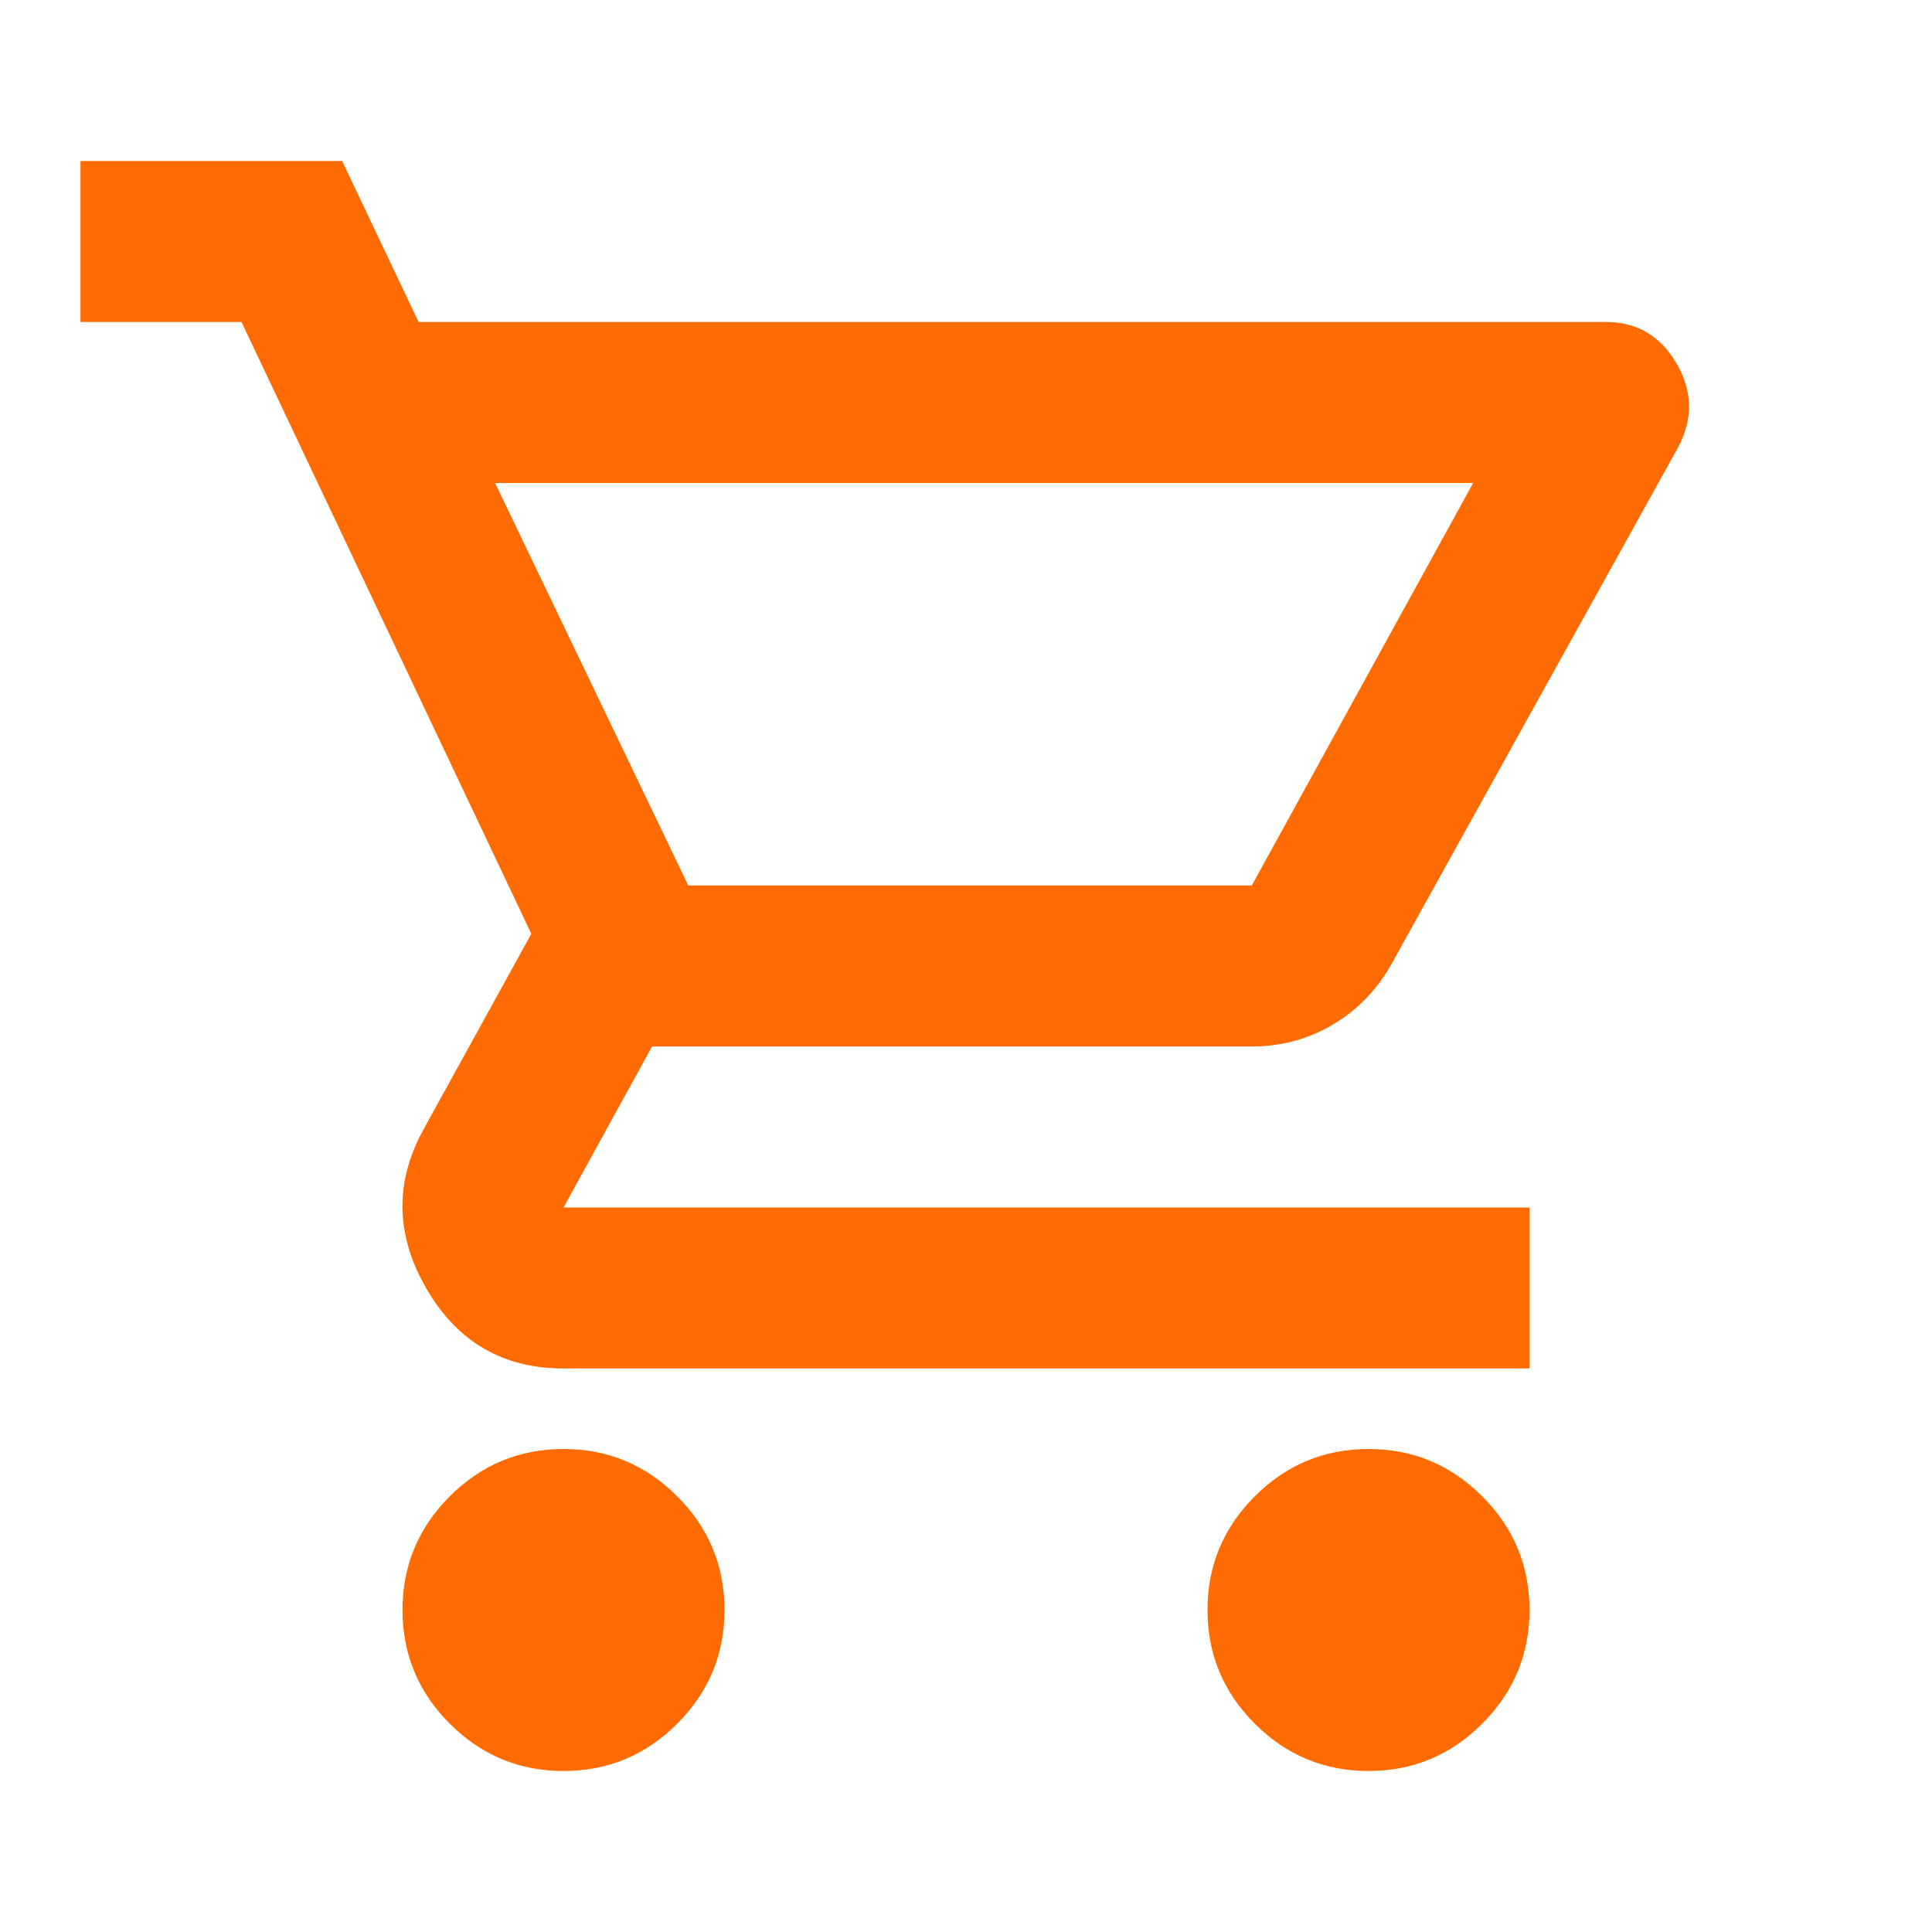
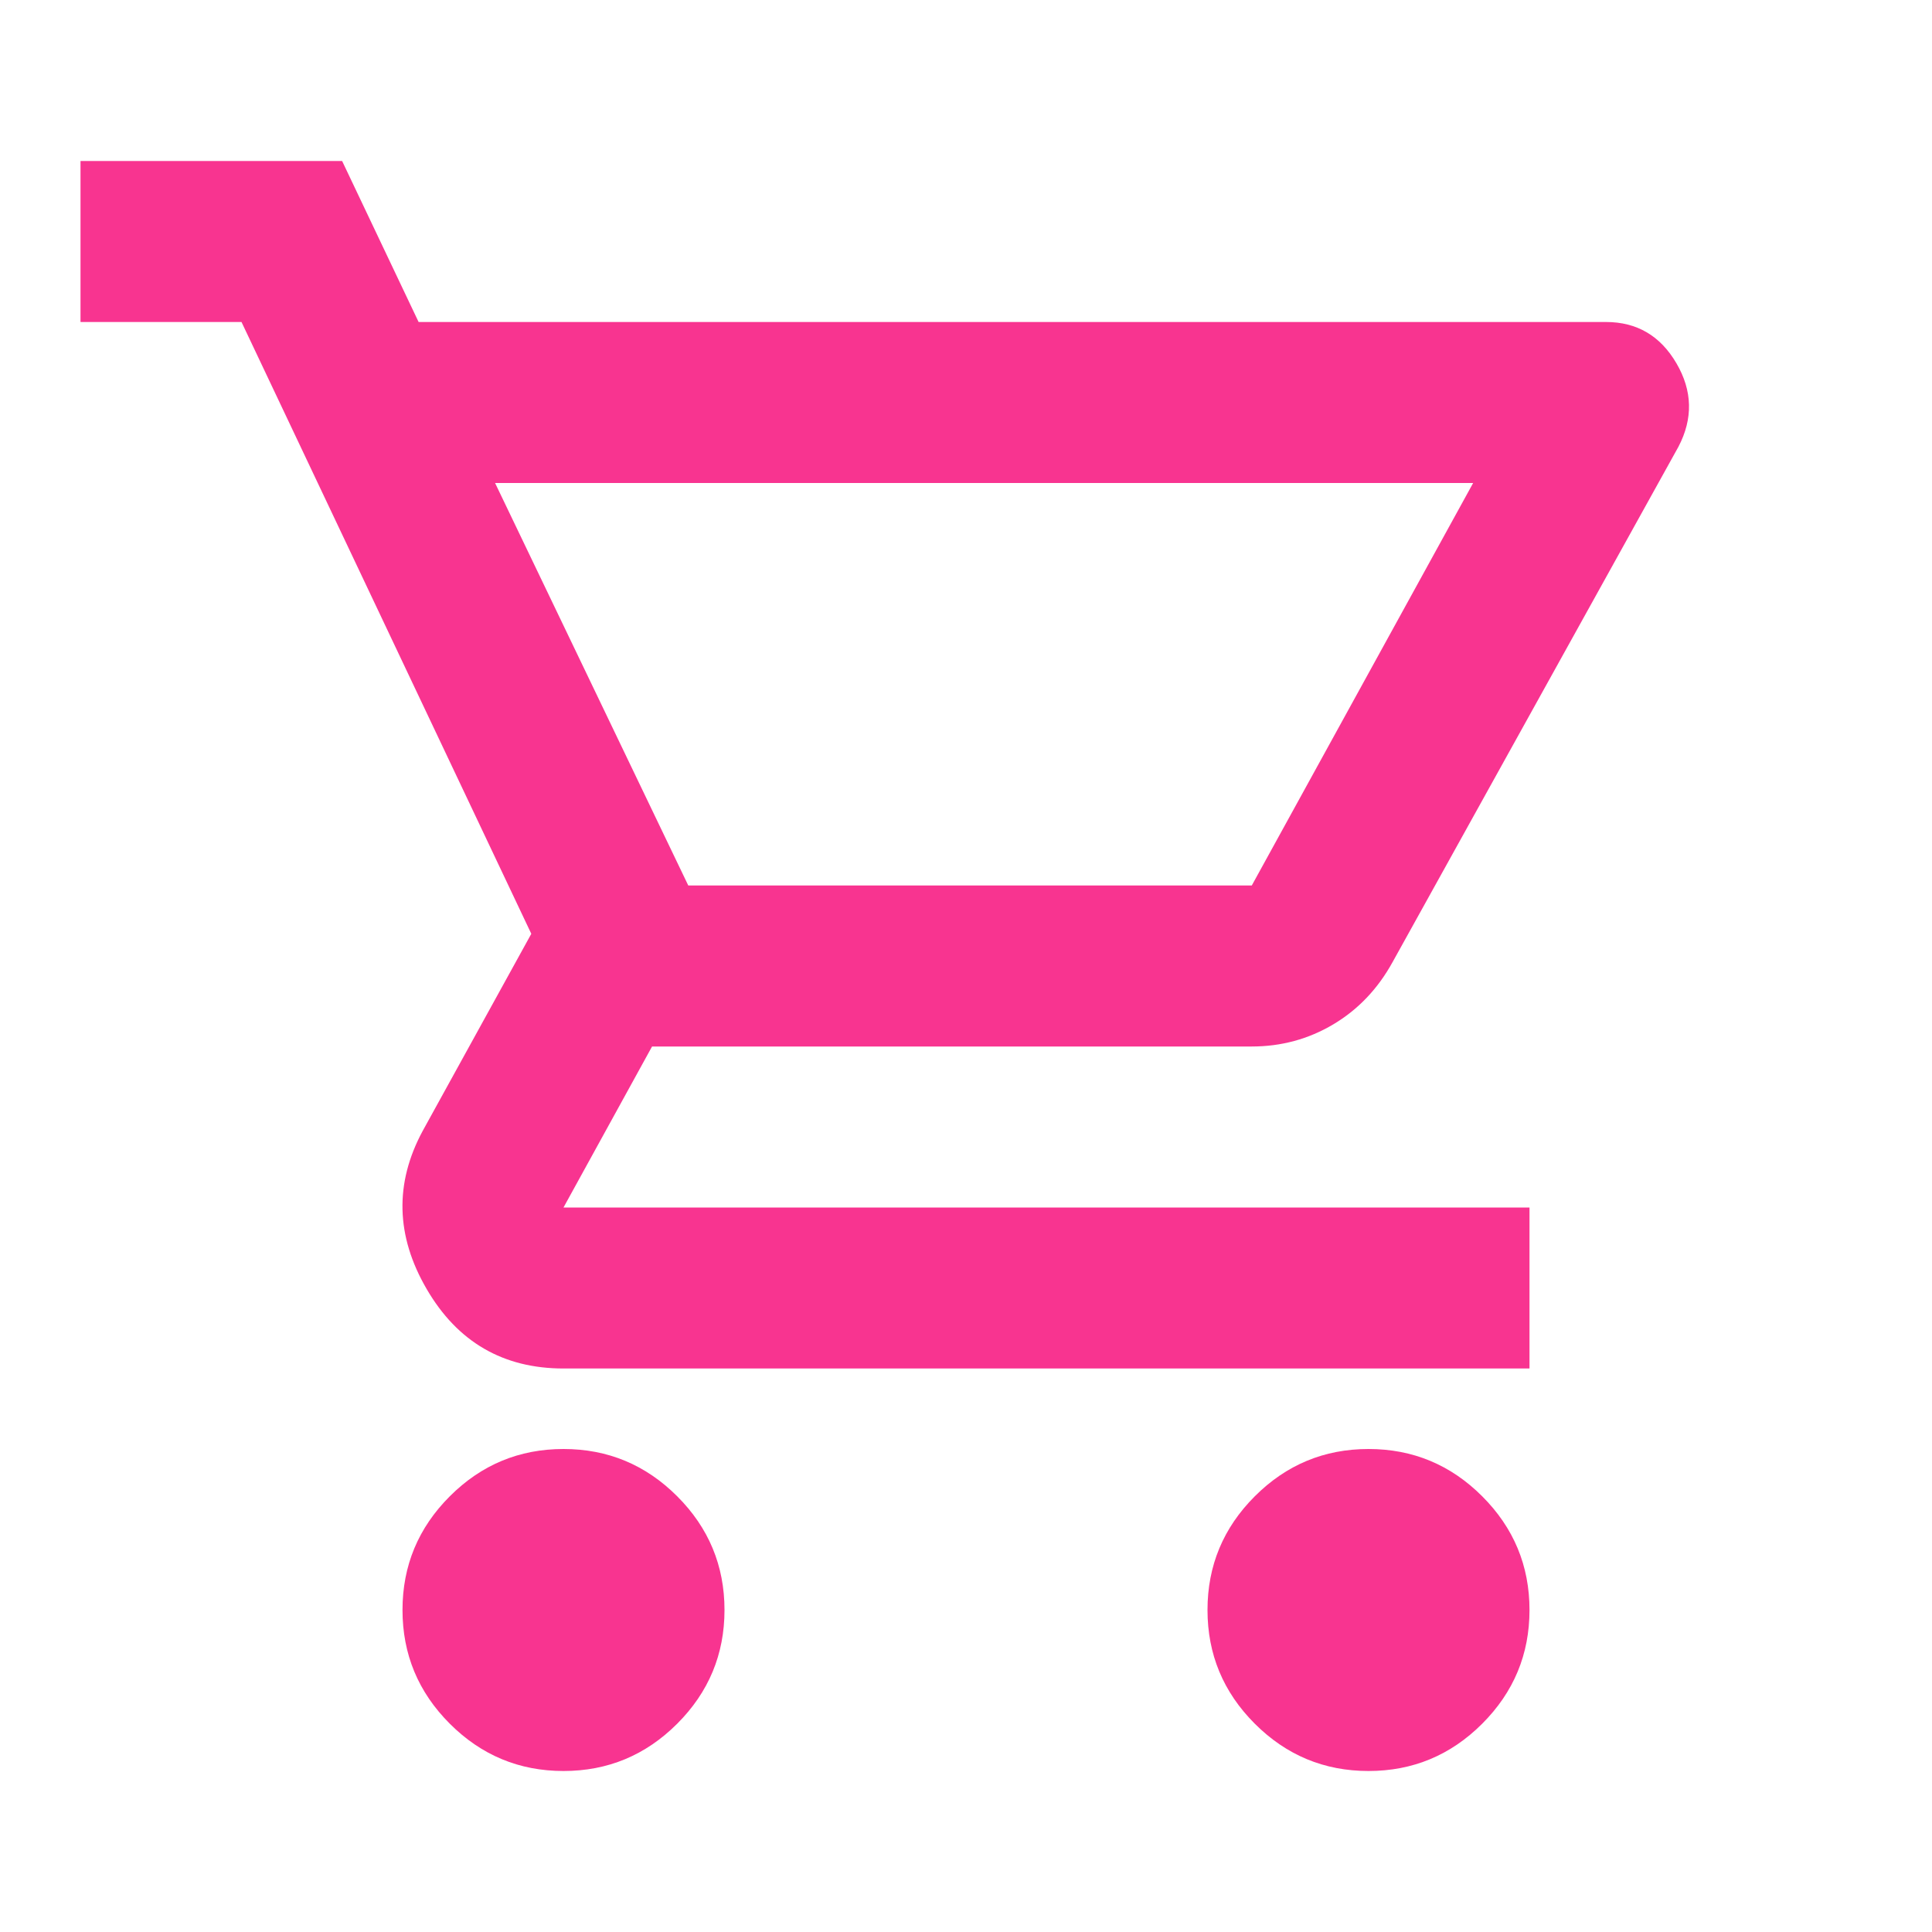
- <svg xmlns="http://www.w3.org/2000/svg" height="24px" viewBox="0 -960 960 960" width="24px" fill="#ff6b00">
+ <svg xmlns="http://www.w3.org/2000/svg" height="24px" viewBox="0 -960 960 960" width="24px" fill="#f83490">
  <path d="M223.5-103.5Q200-127 200-160t23.5-56.5Q247-240 280-240t56.5 23.5Q360-193 360-160t-23.5 56.5Q313-80 280-80t-56.5-23.5Zm400 0Q600-127 600-160t23.5-56.5Q647-240 680-240t56.5 23.5Q760-193 760-160t-23.5 56.5Q713-80 680-80t-56.5-23.5ZM246-720l96 200h280l110-200H246Zm-38-80h590q23 0 35 20.5t1 41.5L692-482q-11 20-29.5 31T622-440H324l-44 80h480v80H280q-45 0-68-39.5t-2-78.5l54-98-144-304H40v-80h130l38 80Zm134 280h280-280Z" />
</svg>
